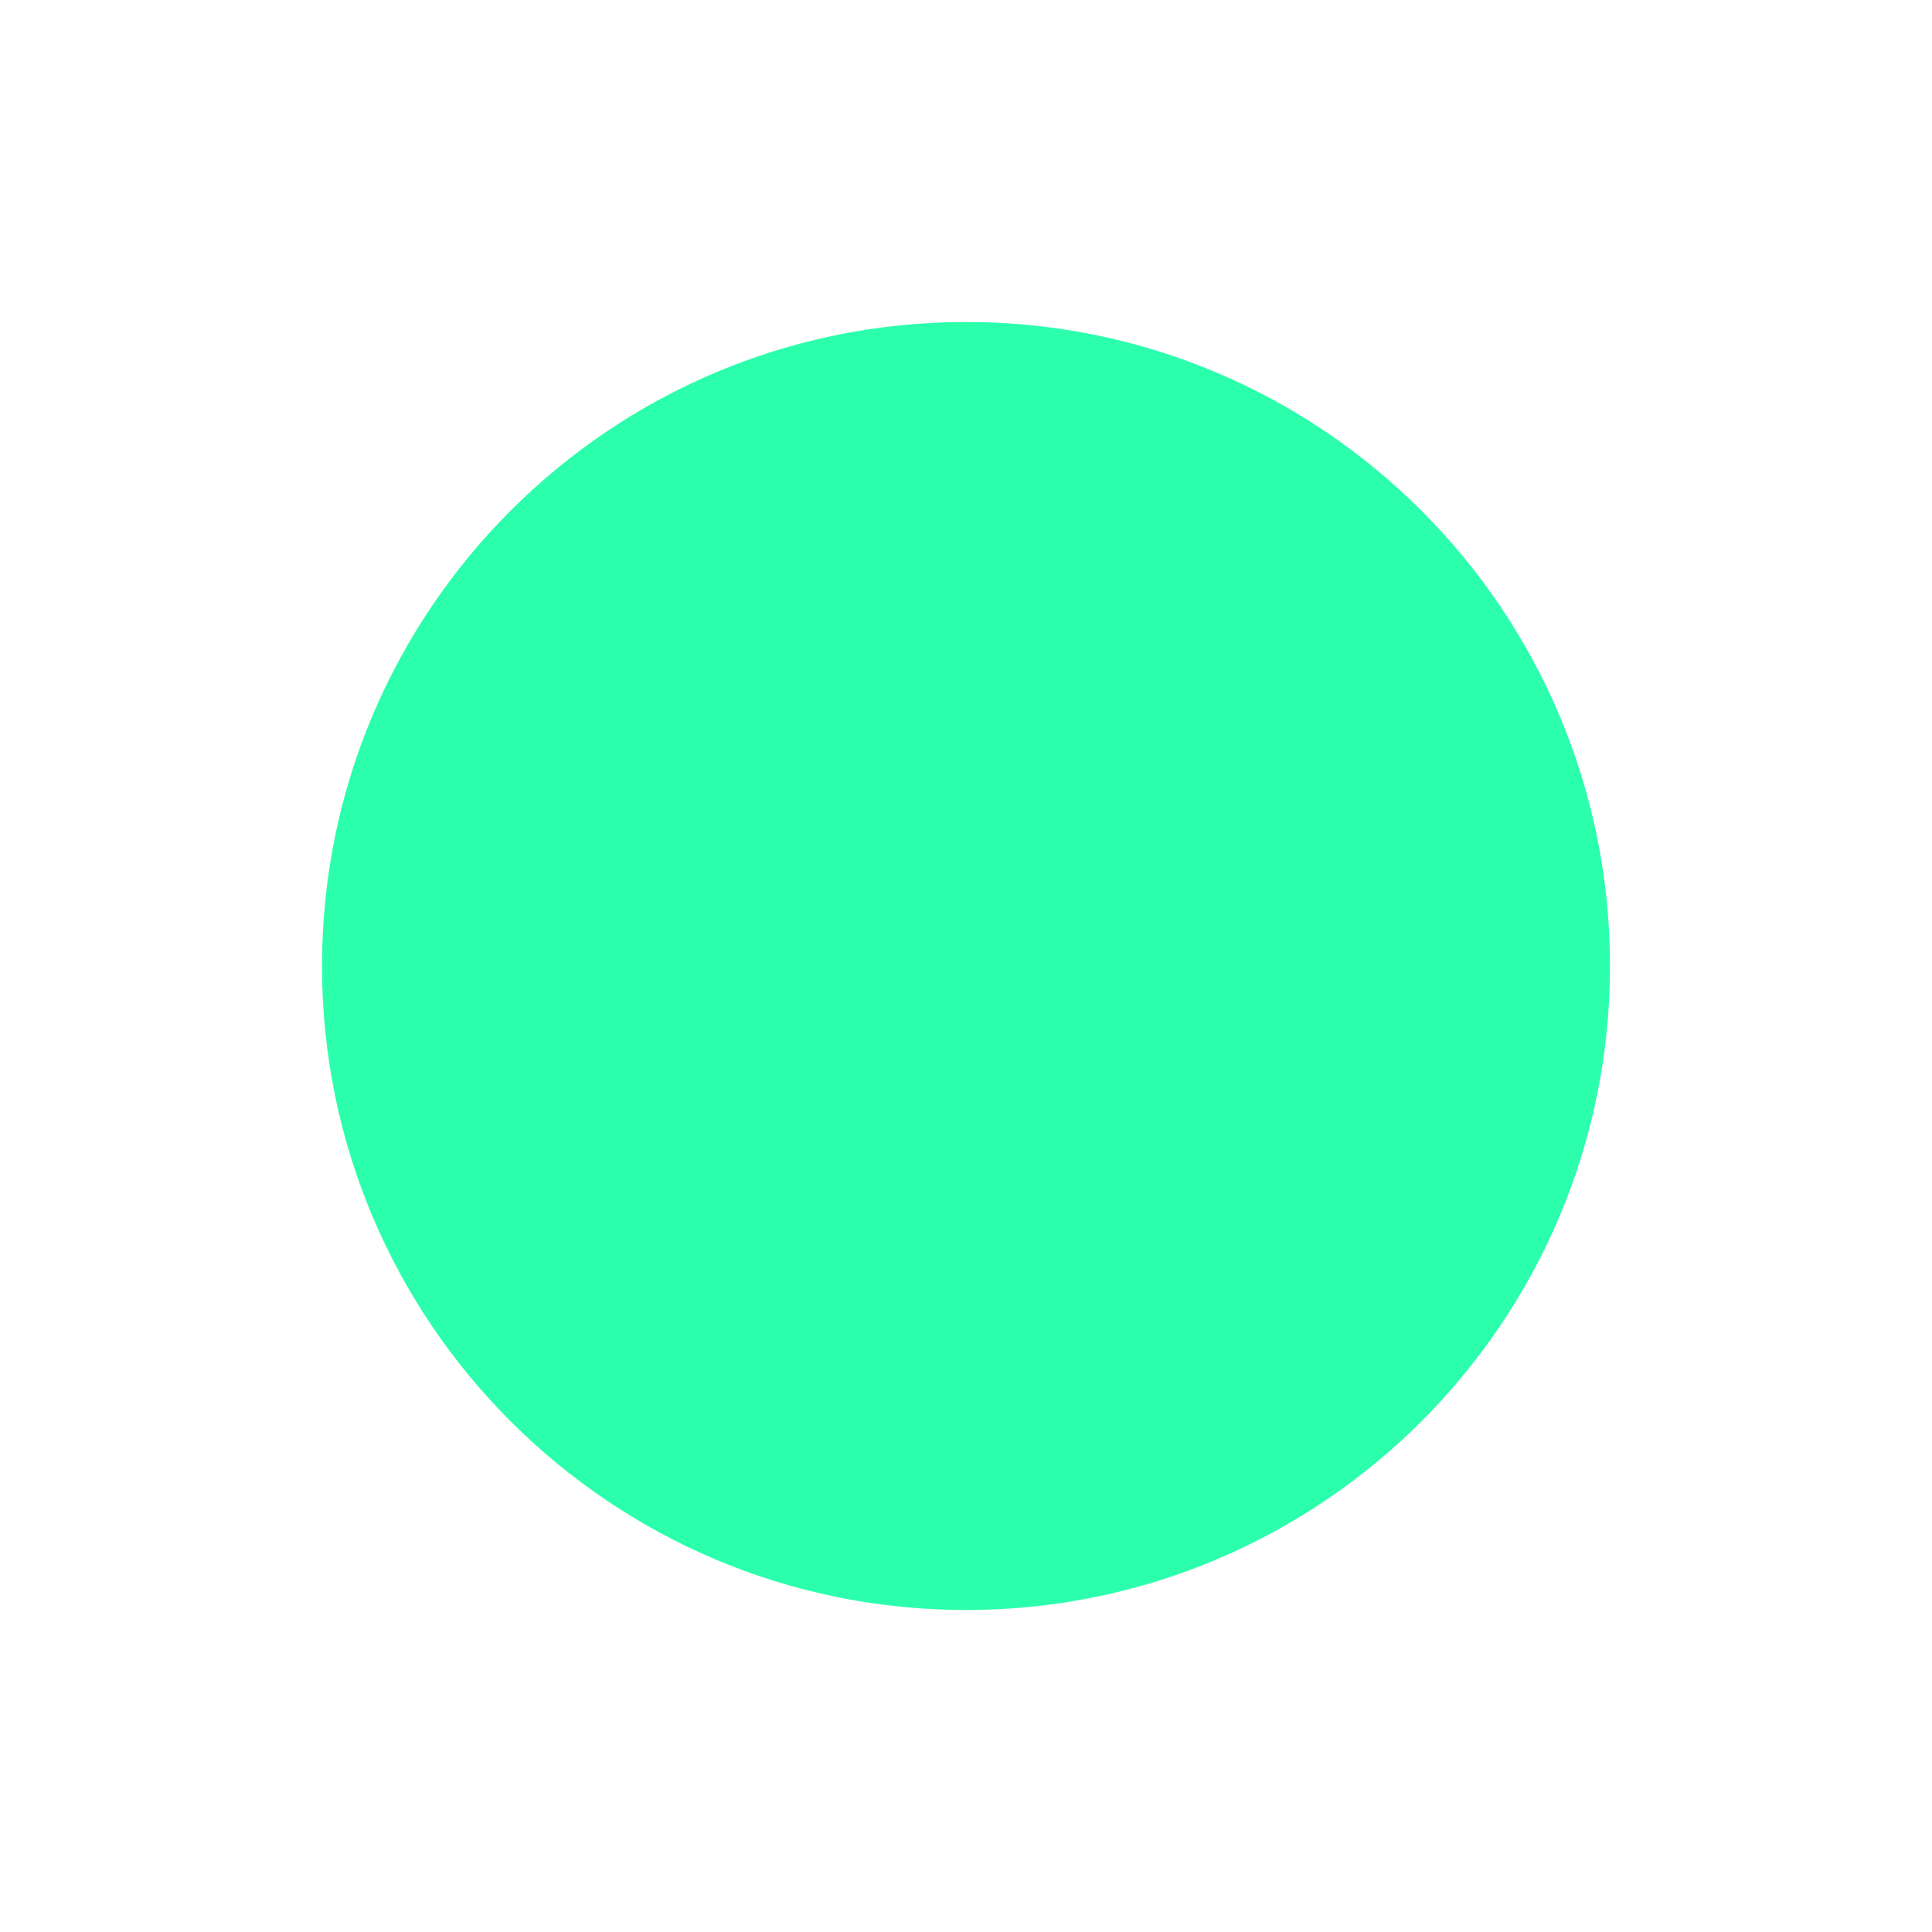
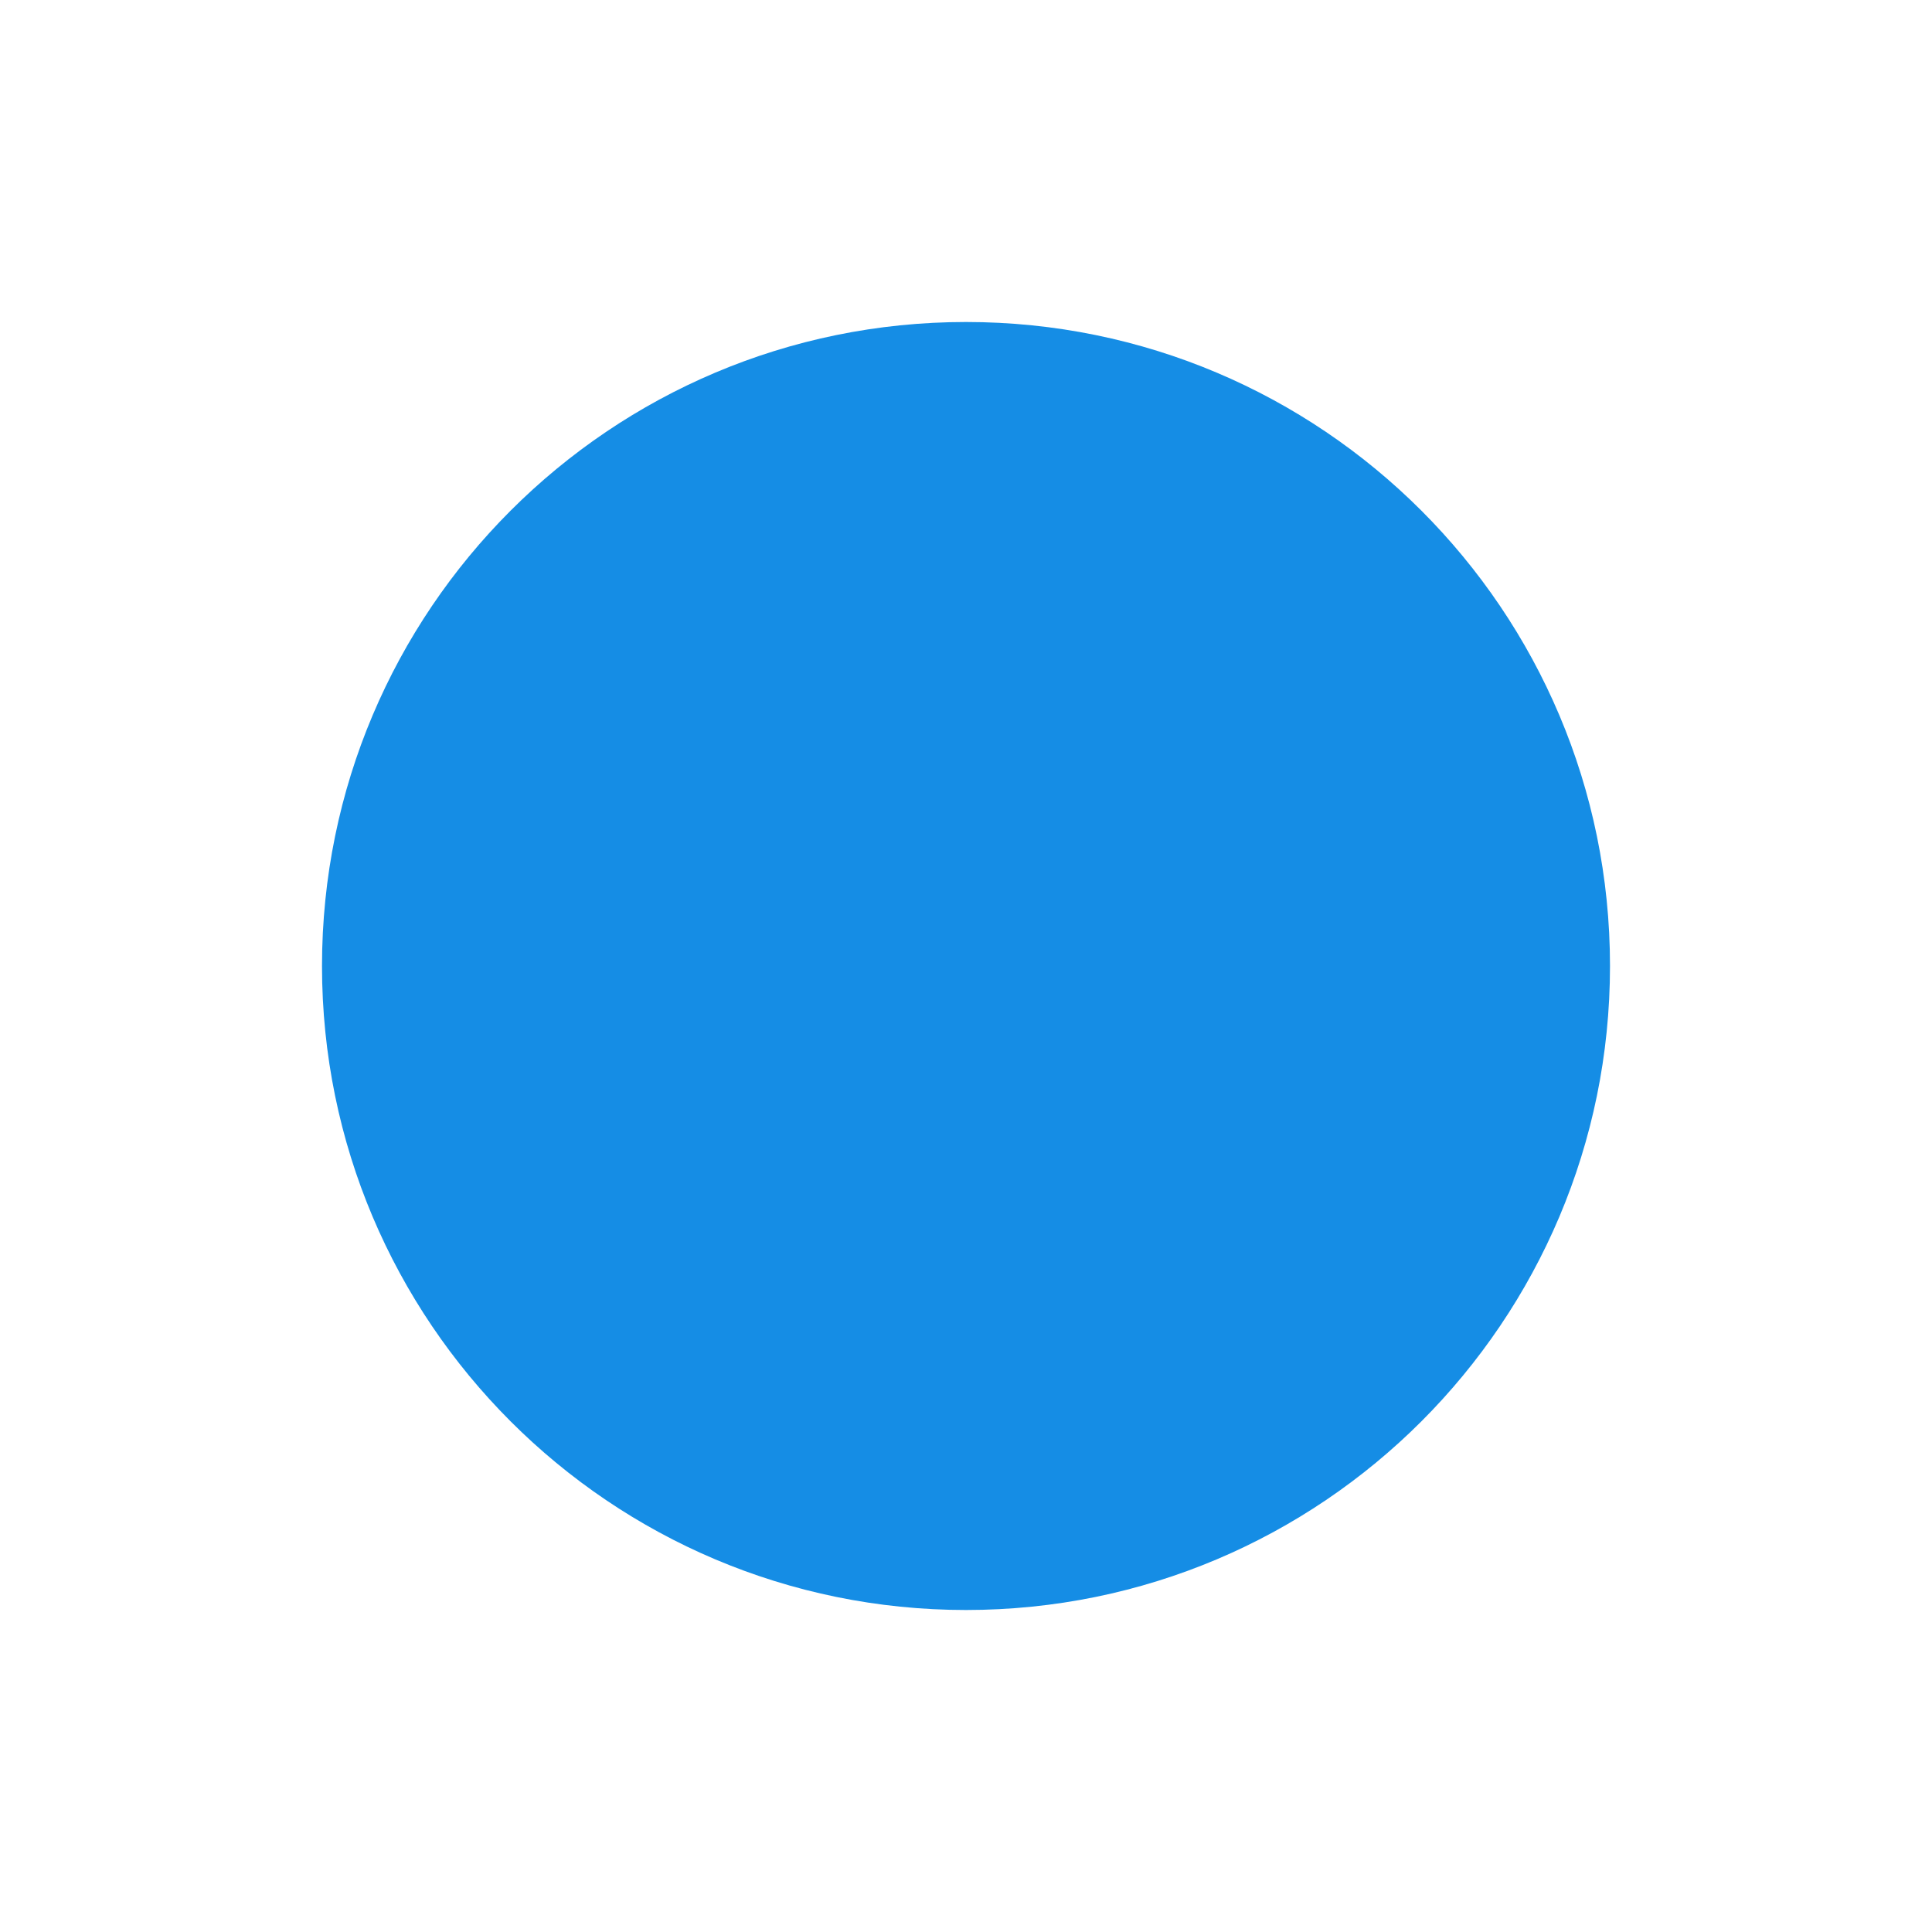
<svg xmlns="http://www.w3.org/2000/svg" width="12" height="12" viewBox="0 0 12 12" id="svg2" version="1.1">
  <defs id="defs4" />
  <g id="layer1" transform="translate(0,-1040.362)">
-     <circle style="opacity:1;fill:#2cffac;fill-opacity:1;stroke:none;stroke-width:3;stroke-linecap:round;stroke-linejoin:round;stroke-miterlimit:4;stroke-dasharray:none;stroke-opacity:1" id="path4239" cx="6" cy="1046.362" r="4" />
+     <circle style="opacity:1;fill:#158de5;fill-opacity:1;stroke:none;stroke-width:3;stroke-linecap:round;stroke-linejoin:round;stroke-miterlimit:4;stroke-dasharray:none;stroke-opacity:1" id="path4239" cx="6" cy="1046.362" r="4" />
  </g>
</svg>
